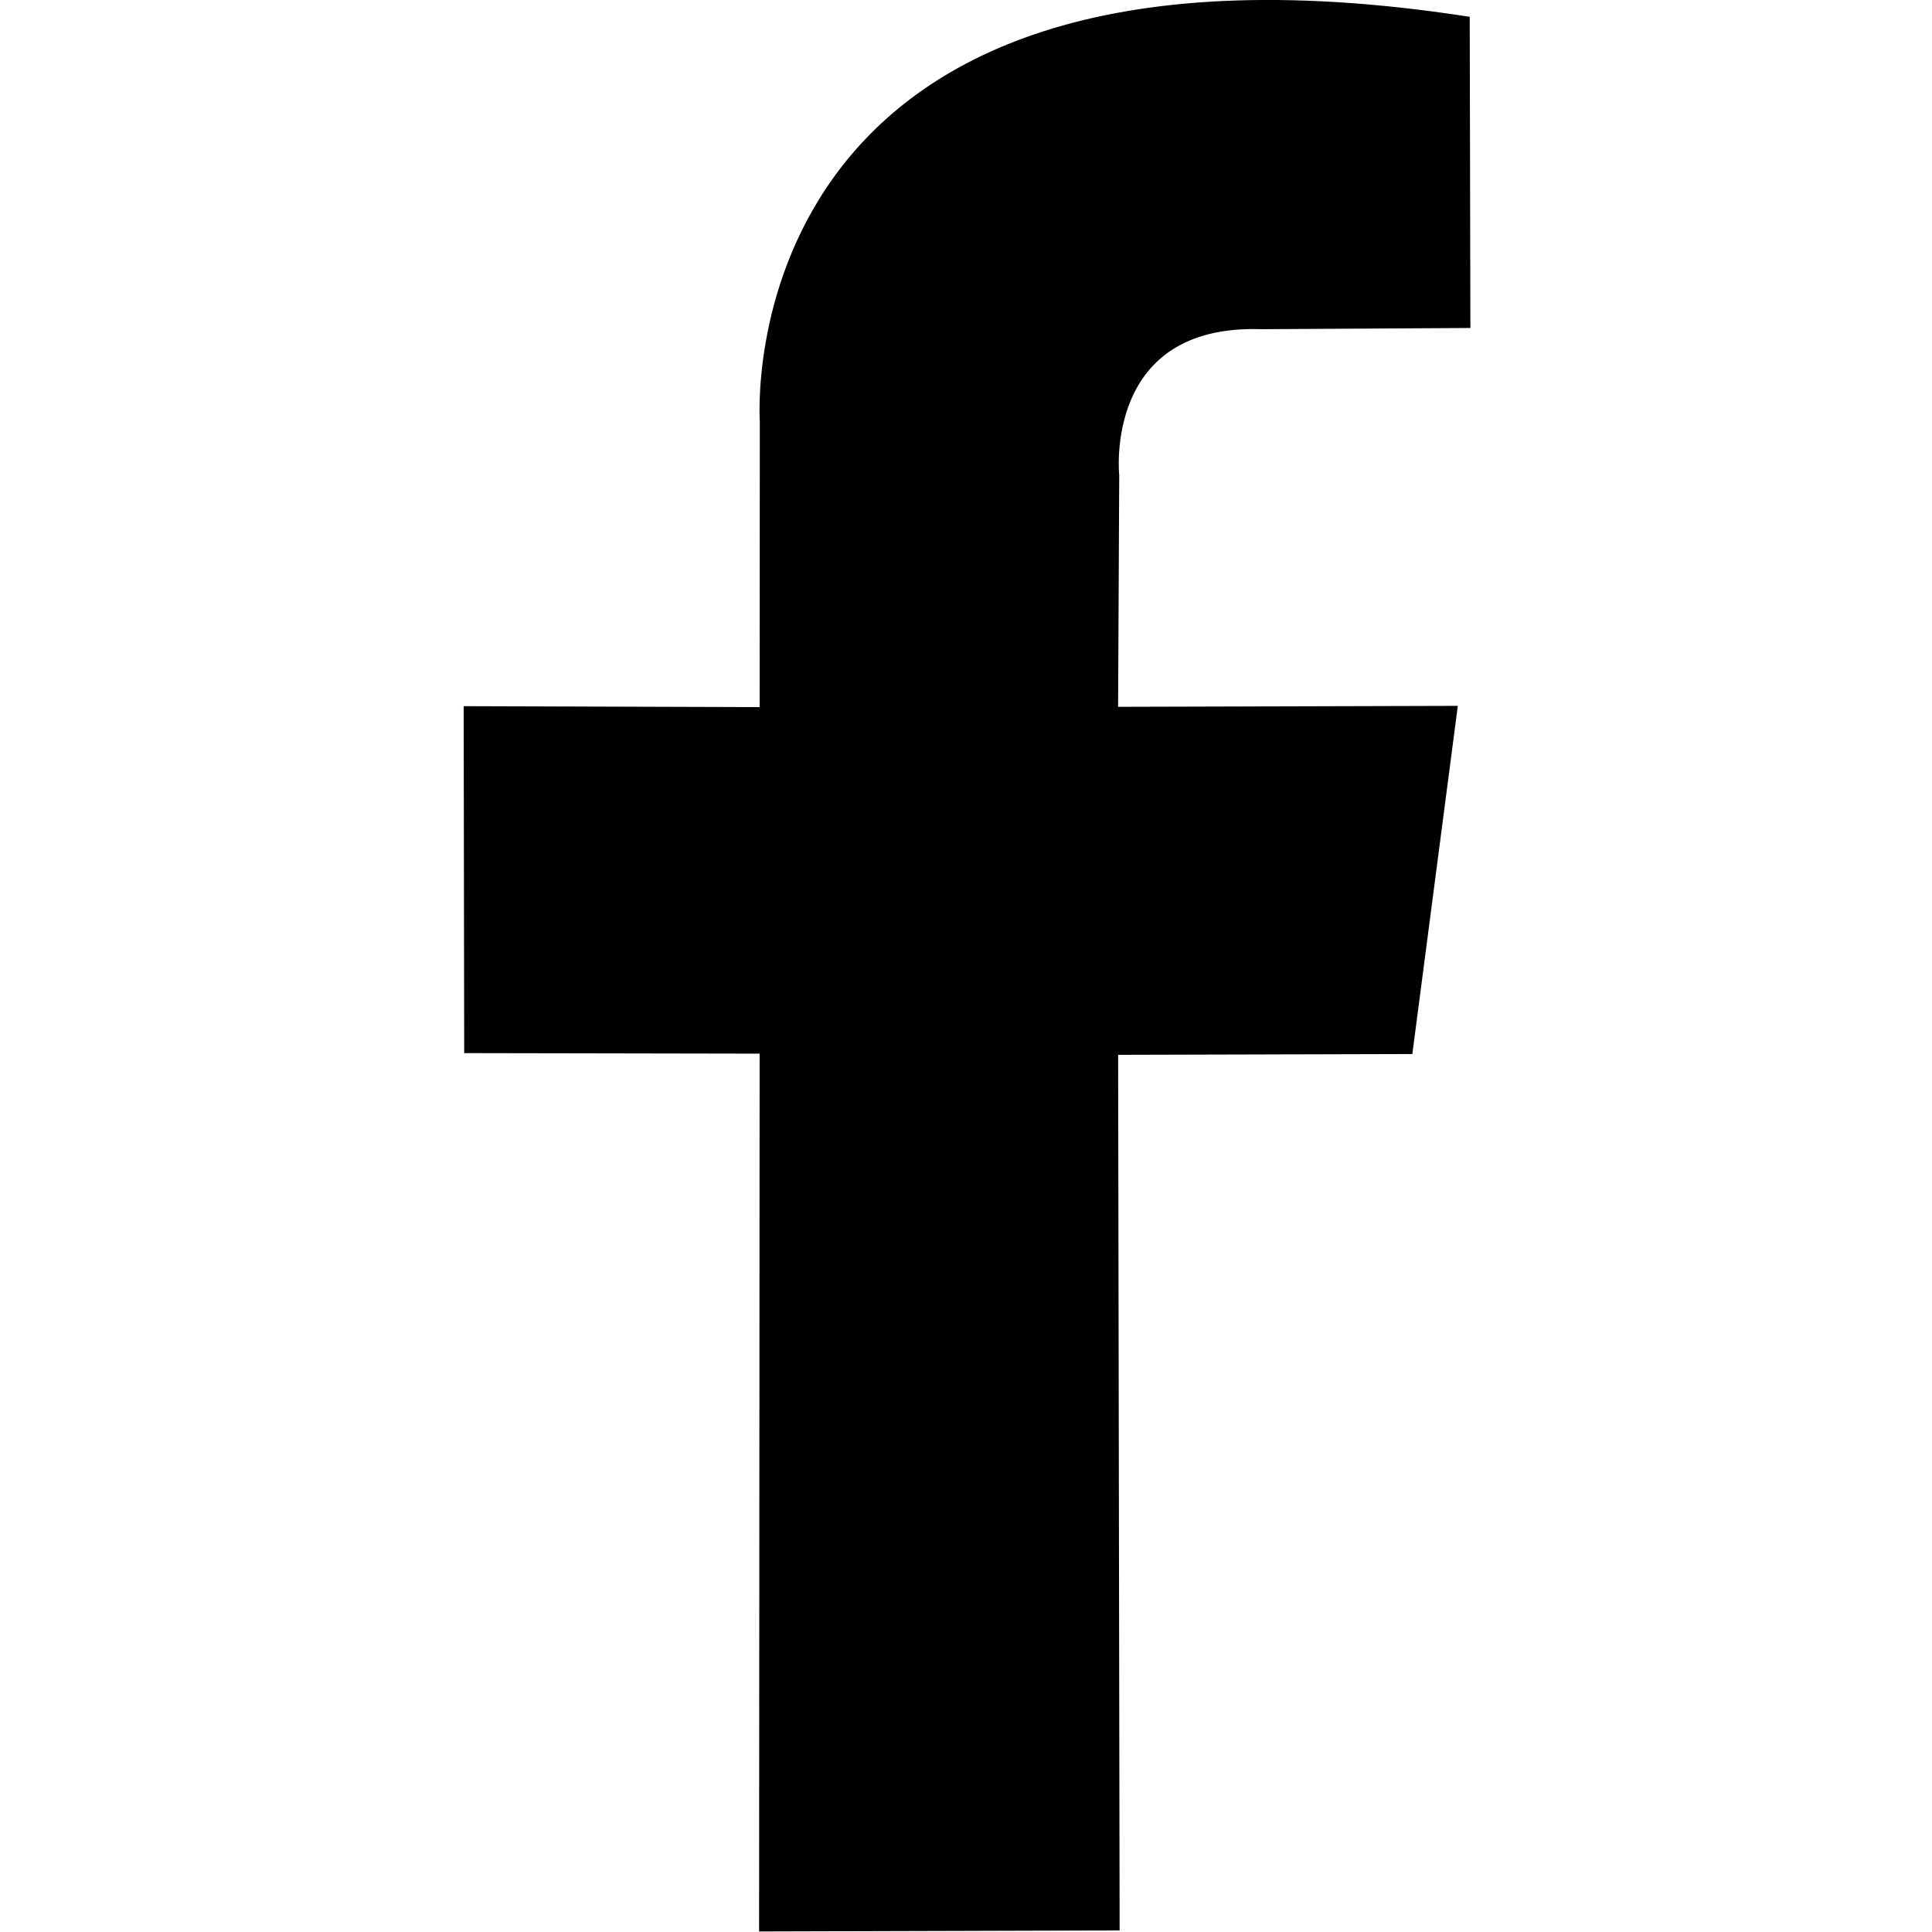
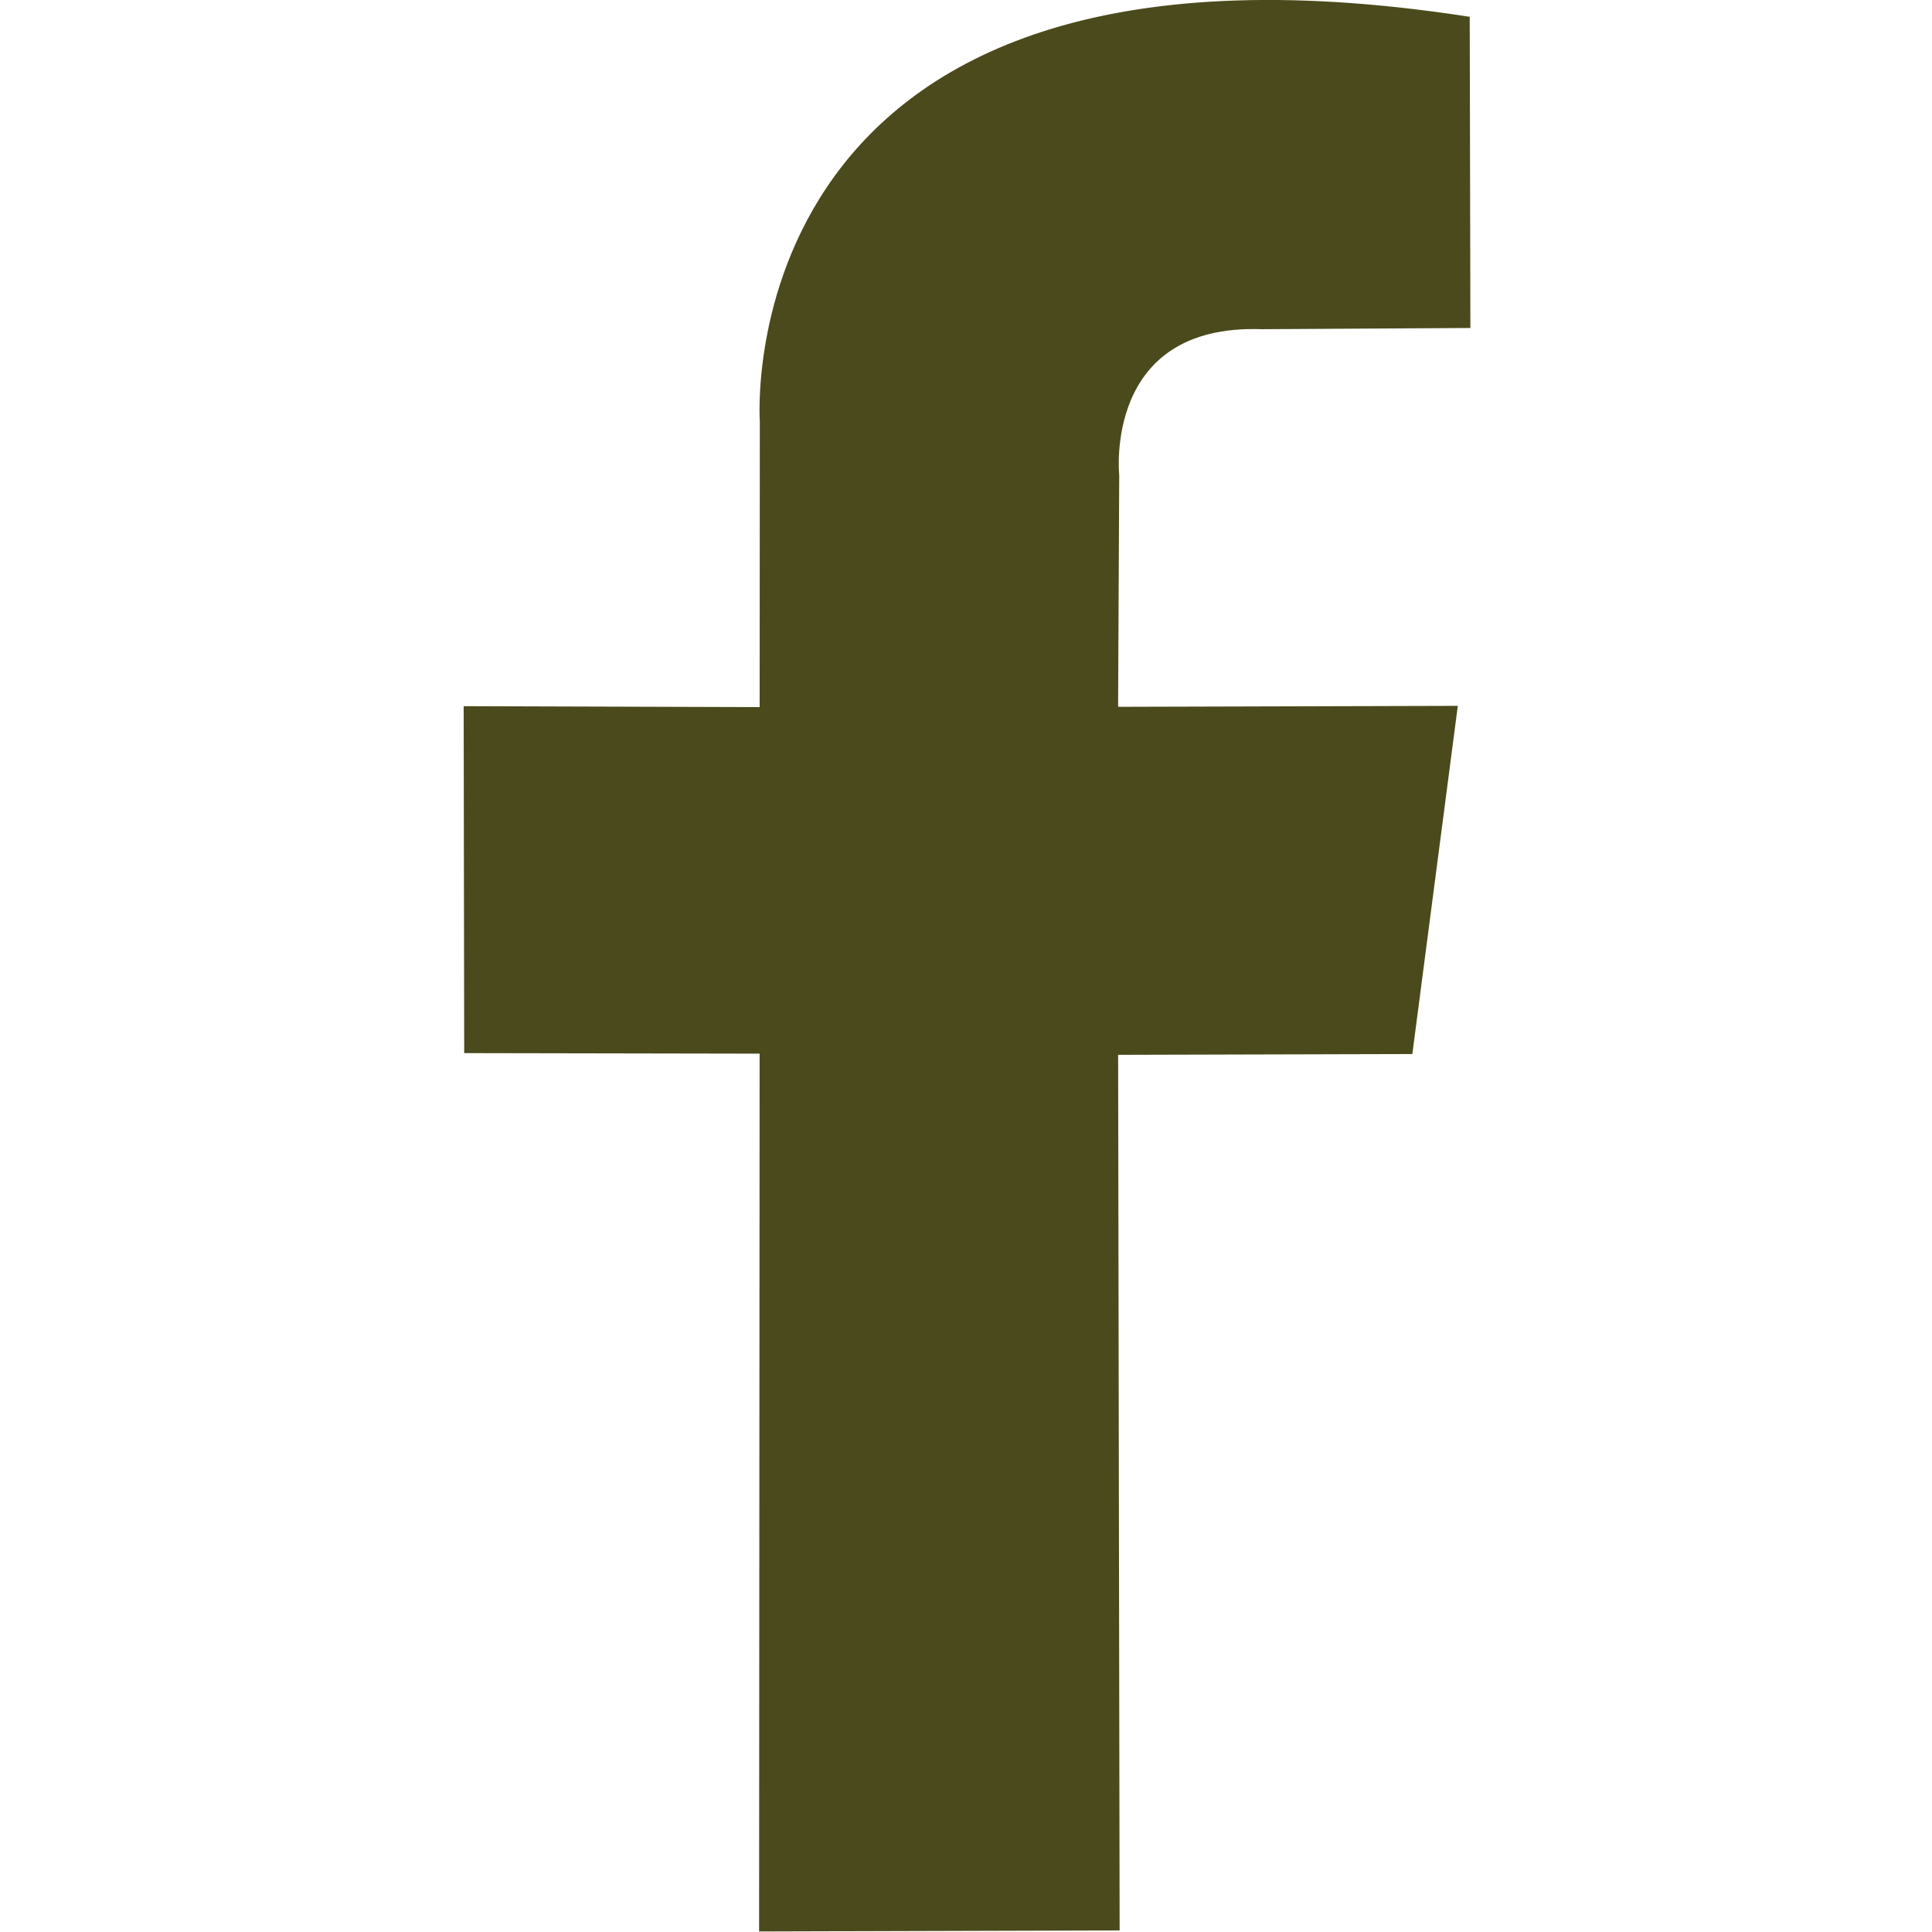
<svg xmlns="http://www.w3.org/2000/svg" width="100mm" height="100mm" viewBox="0 0 100 100" version="1.1" id="svg5">
  <defs id="defs2" />
  <g id="layer1" transform="translate(-24.09812,11.58019)">
-     <path style="fill:#000000;stroke:#000000;stroke-width:0.354px;stroke-linecap:butt;stroke-linejoin:miter;stroke-opacity:1" d="m 81.795,42.841 15.25,-0.041 2.307,-17.667 -17.559,0.049 0.059,-12.161 c 0,0 -0.855,-8.03 7.56,-7.739 L 100.028,5.22 99.994,-10.558 C 61.698,-16.44 63.603,10.252 63.603,10.252 l -0.009,14.945 -15.319,-0.048 0.027,17.603 15.291,0.028 -0.027,45.434 18.307,-0.053 z" id="path2401" />
+     <path style="fill:#4A4A1C;stroke:#4A4A1C;stroke-width:0.354px;stroke-linecap:butt;stroke-linejoin:miter;stroke-opacity:1" d="m 81.795,42.841 15.25,-0.041 2.307,-17.667 -17.559,0.049 0.059,-12.161 c 0,0 -0.855,-8.03 7.56,-7.739 L 100.028,5.22 99.994,-10.558 C 61.698,-16.44 63.603,10.252 63.603,10.252 l -0.009,14.945 -15.319,-0.048 0.027,17.603 15.291,0.028 -0.027,45.434 18.307,-0.053 z" id="path2401" />
  </g>
</svg>
